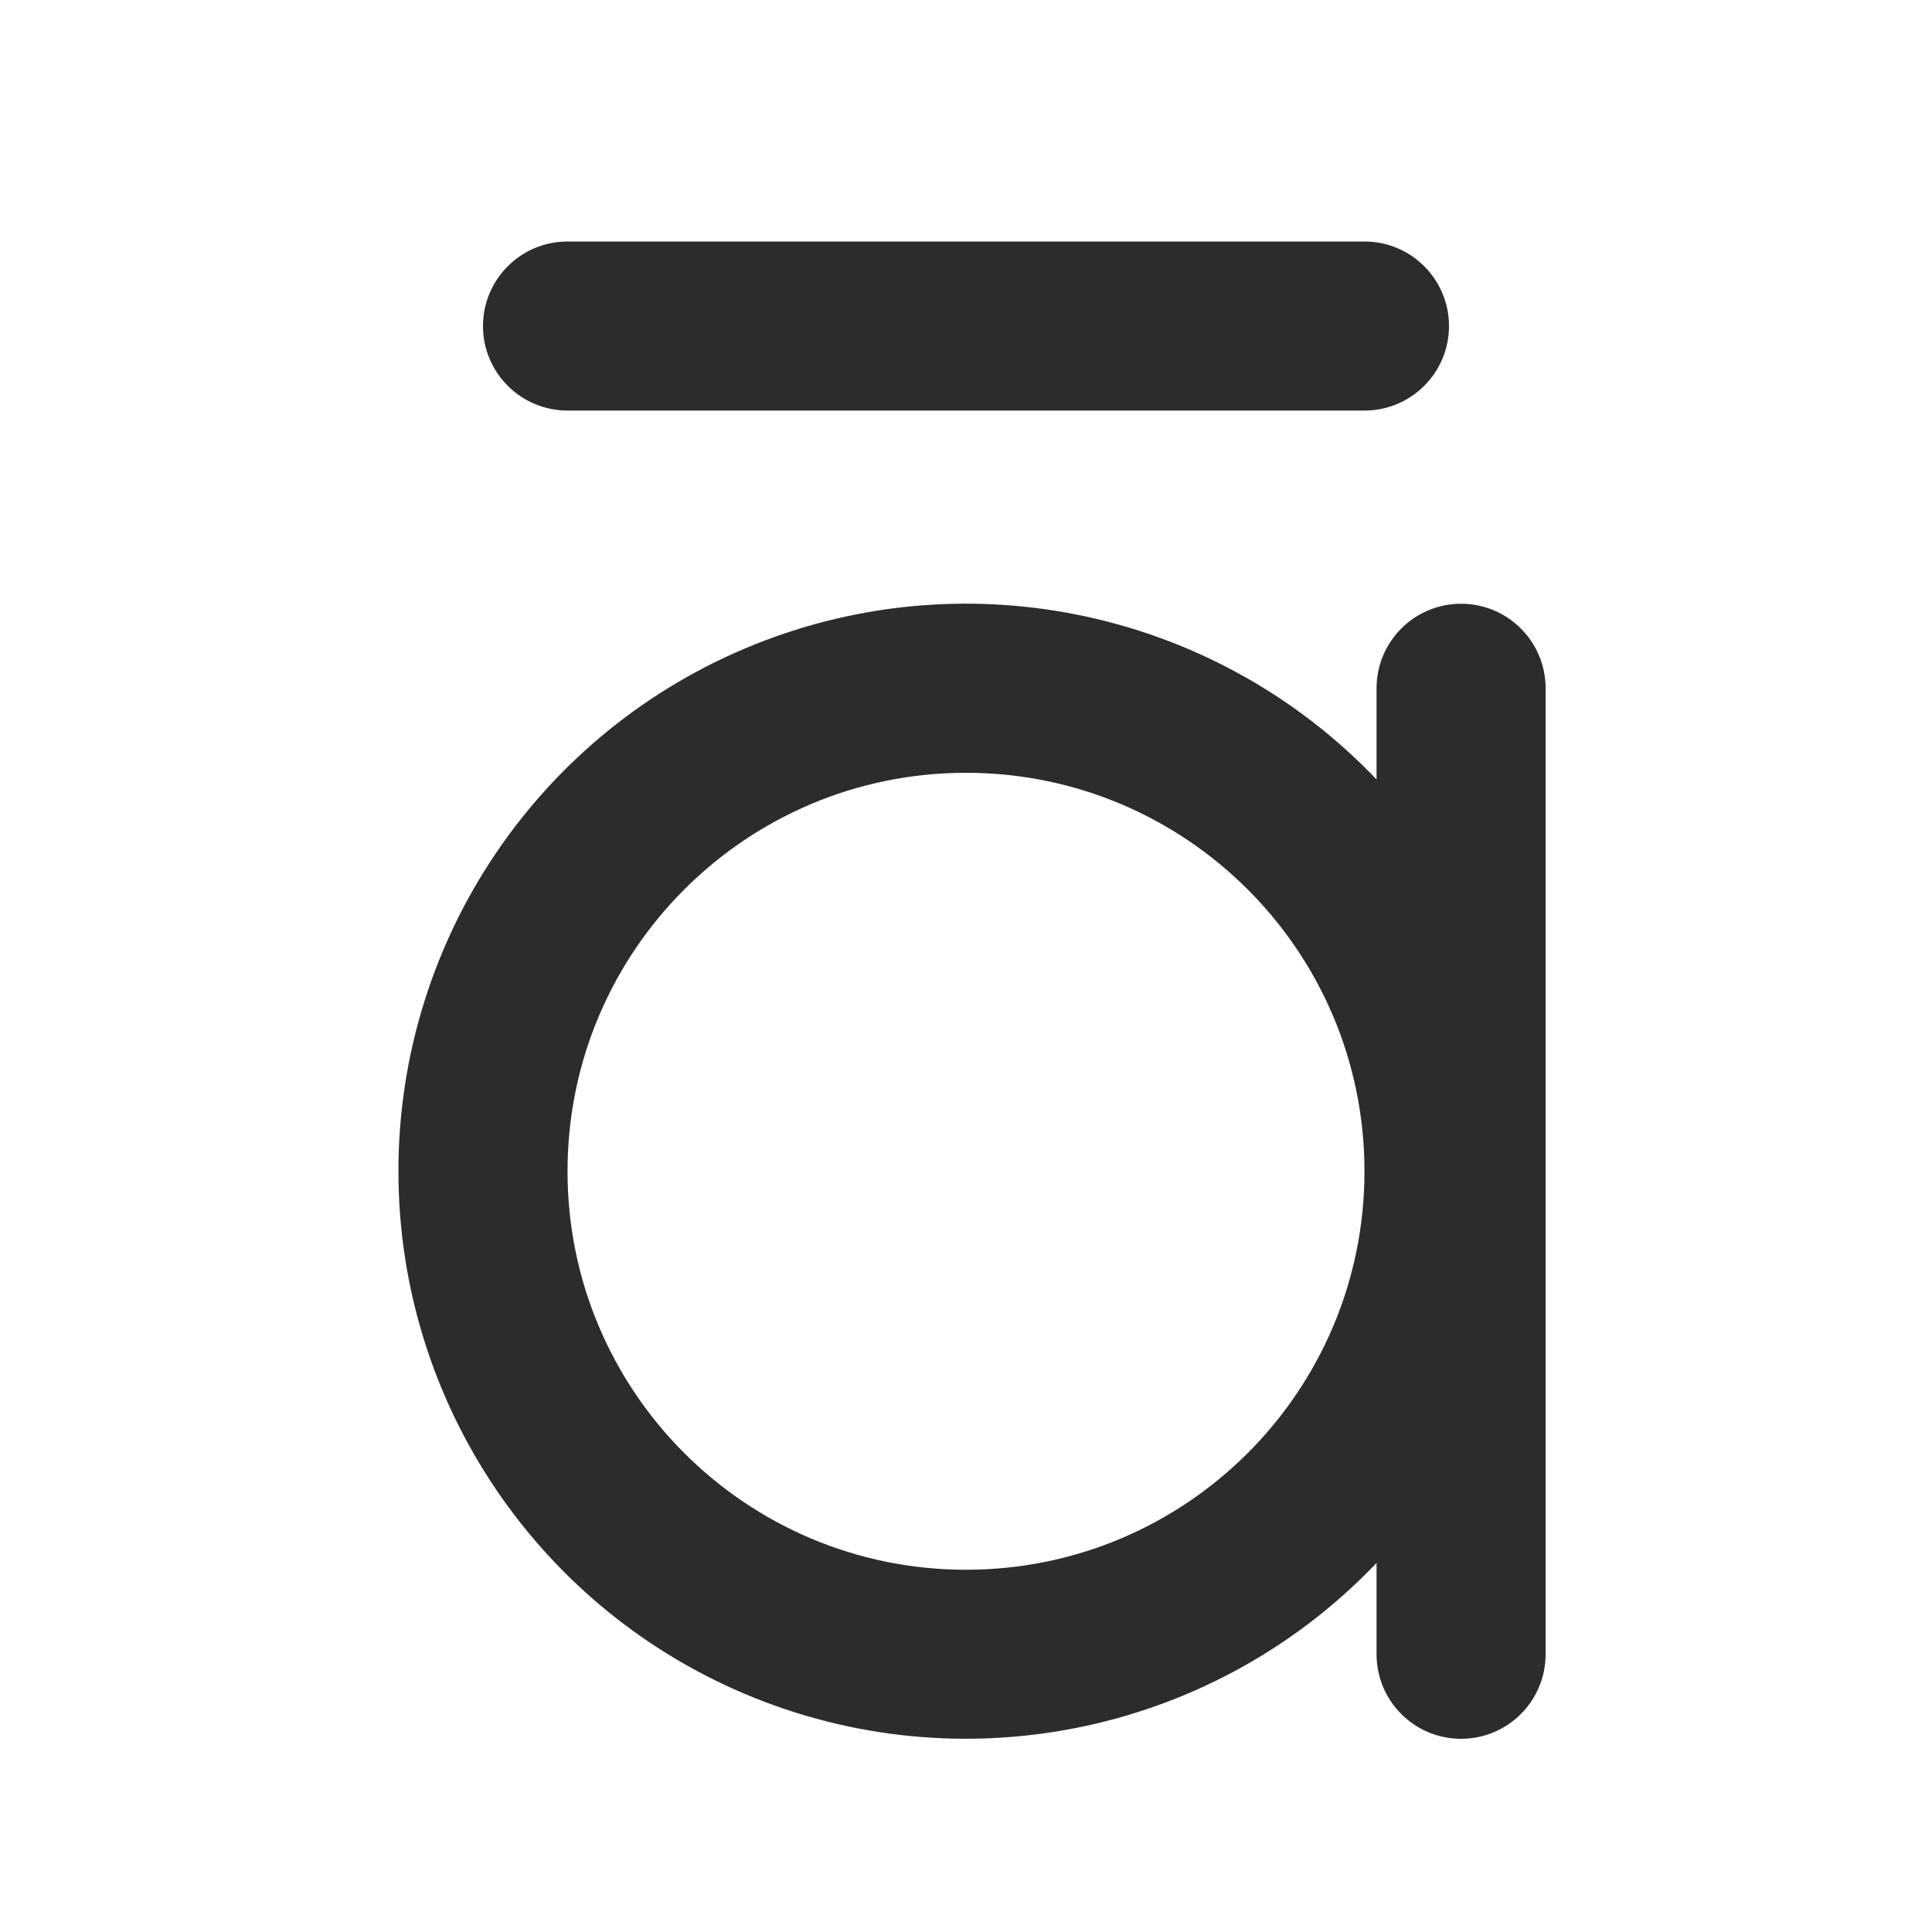
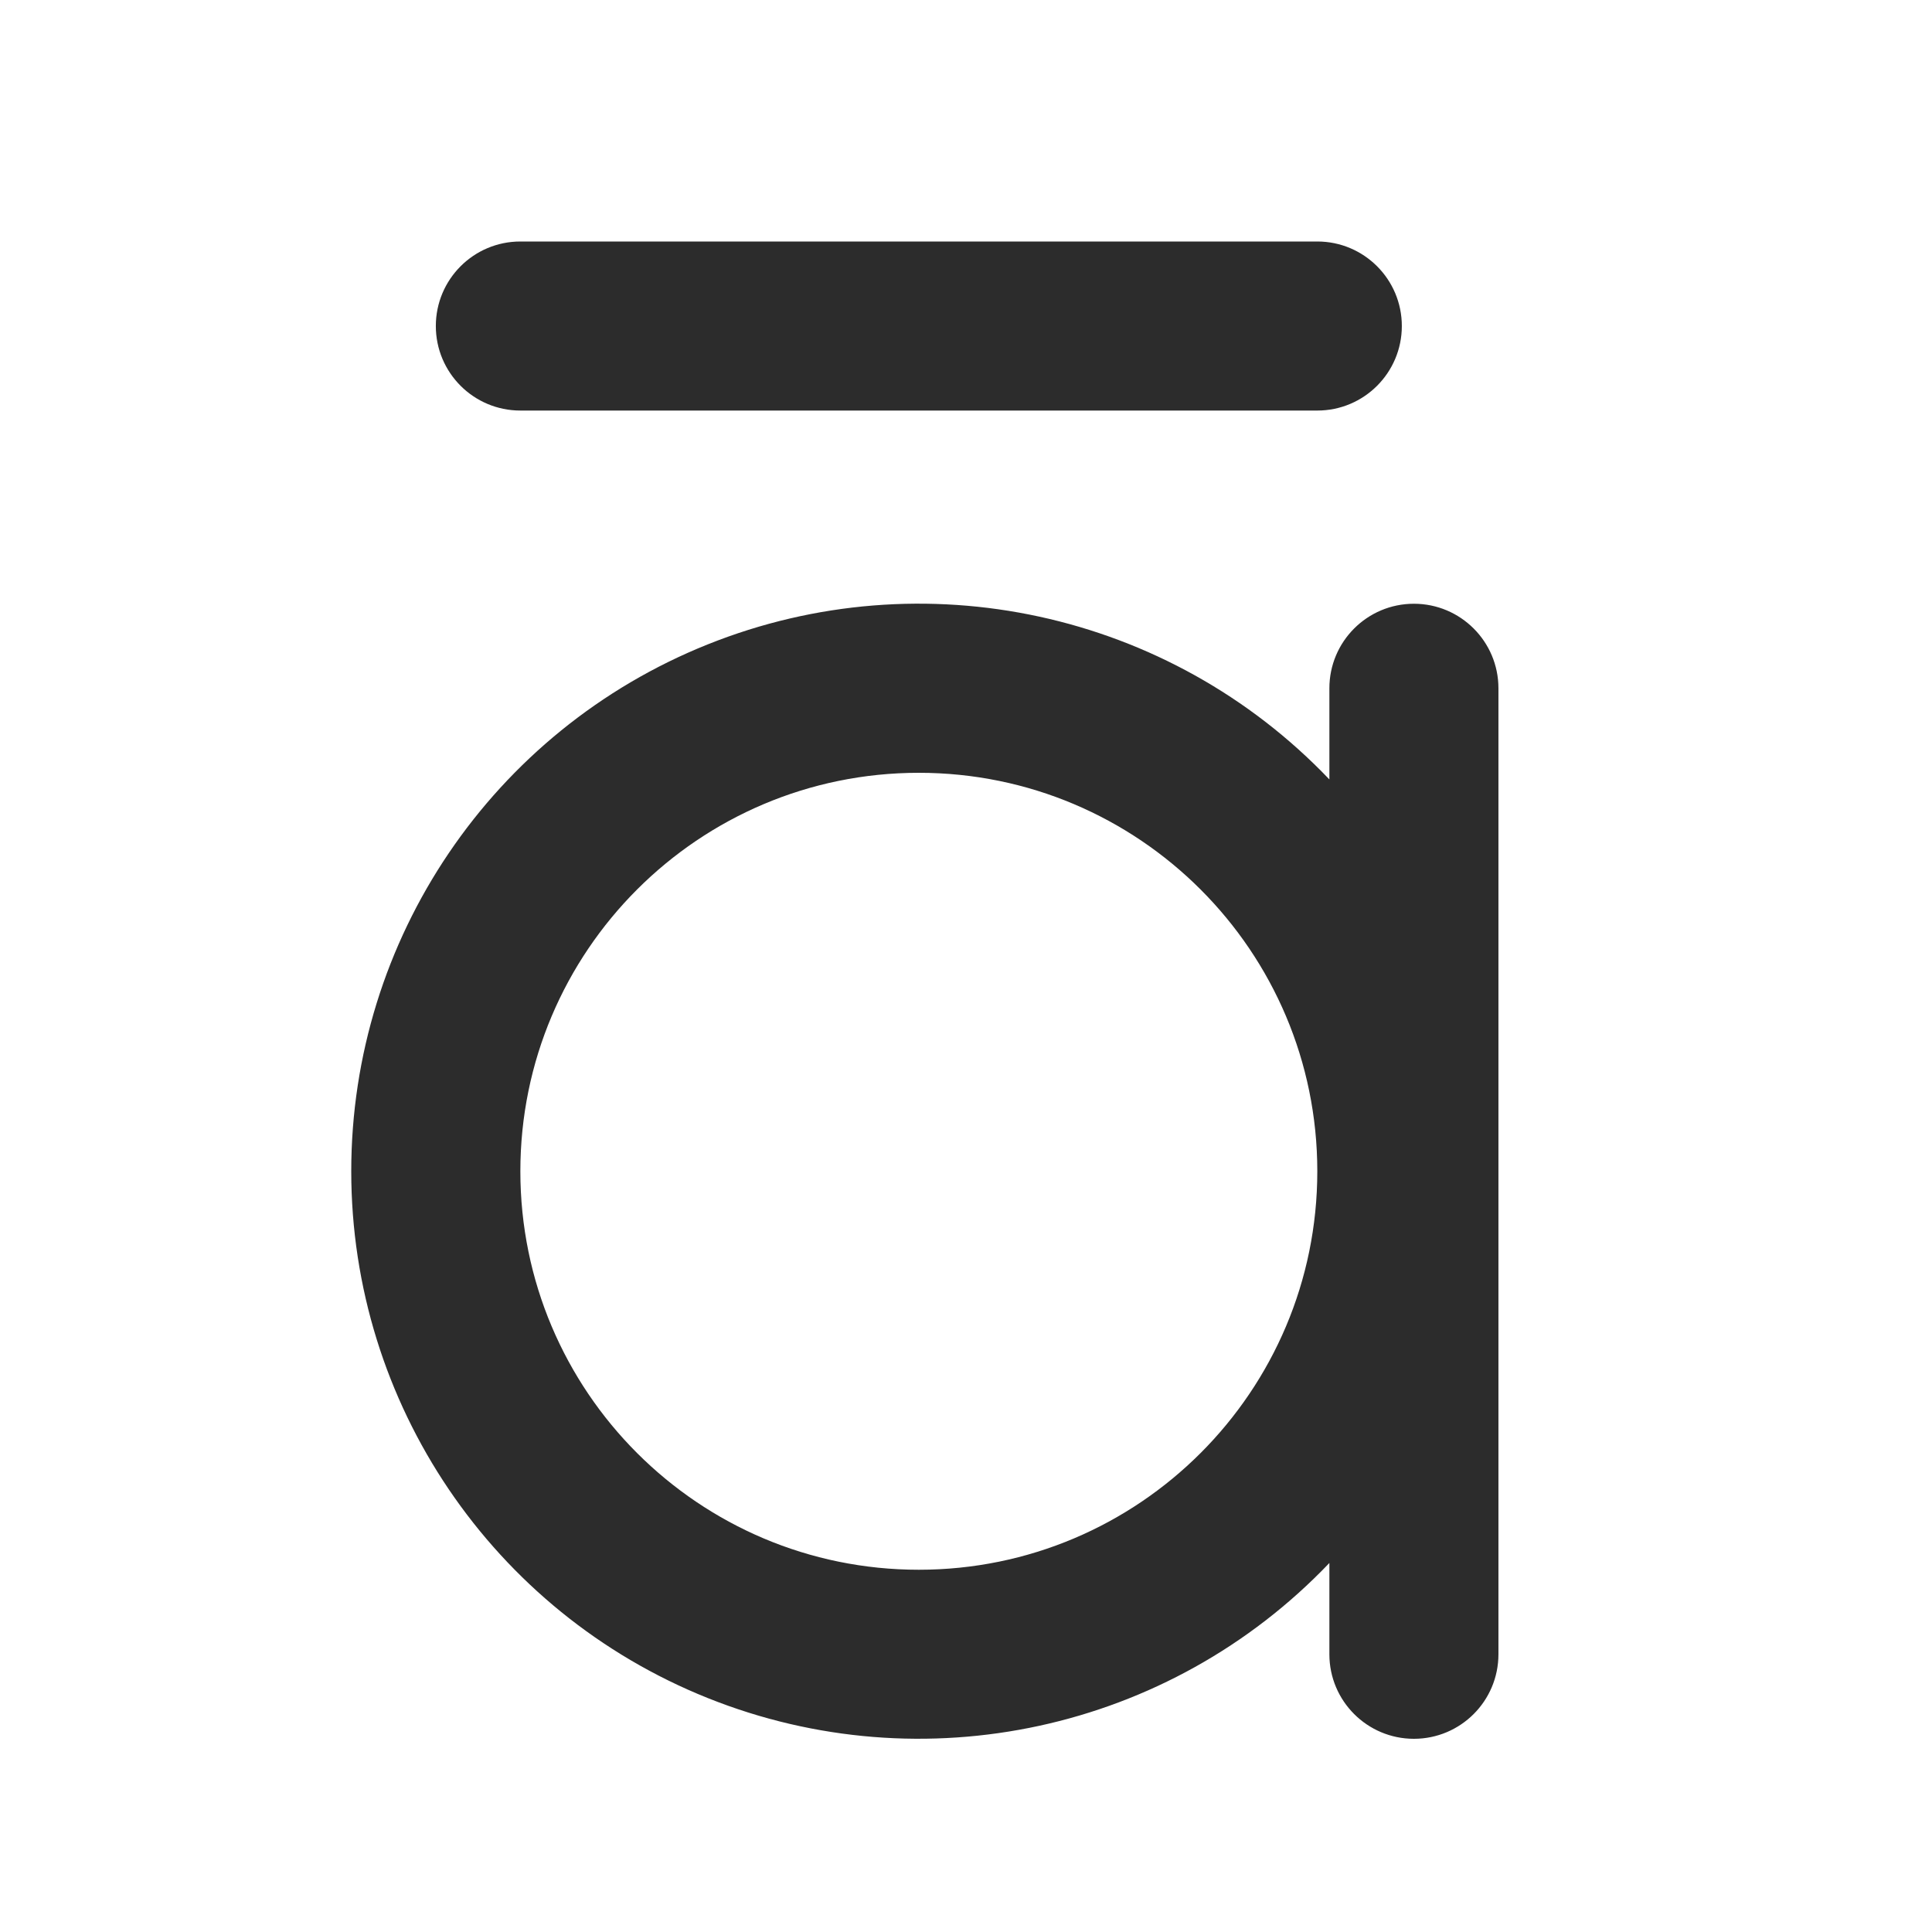
- <svg xmlns="http://www.w3.org/2000/svg" viewBox="0 0 1024 1024">
+ <svg xmlns="http://www.w3.org/2000/svg" viewBox="25 0 1024 1024">
  <path d="M774.4 320a44.8 44.8 0 0 1 44.8 44.8v512a44.8 44.8 0 0 1-89.6 0v-48.384a300.8 300.8 0 1 1 0-415.296V364.8a44.8 44.8 0 0 1 44.8-44.8zM512 409.6a211.2 211.2 0 1 0 0 422.4 211.2 211.2 0 0 0 0-422.4zM723.2 128a44.8 44.8 0 0 1 0 89.6H300.8a44.8 44.8 0 0 1 0-89.6h422.4z" fill="#2c2c2c" />
</svg>
